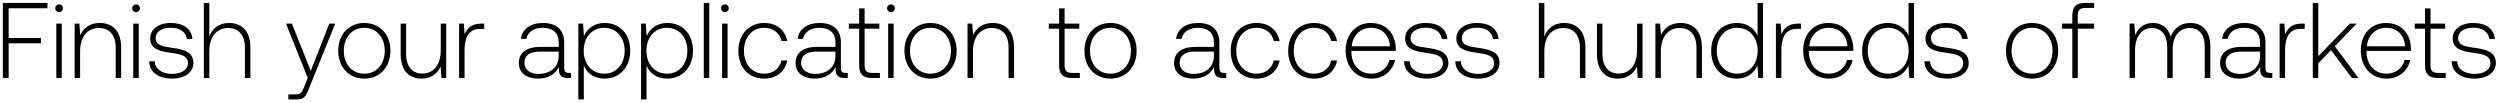
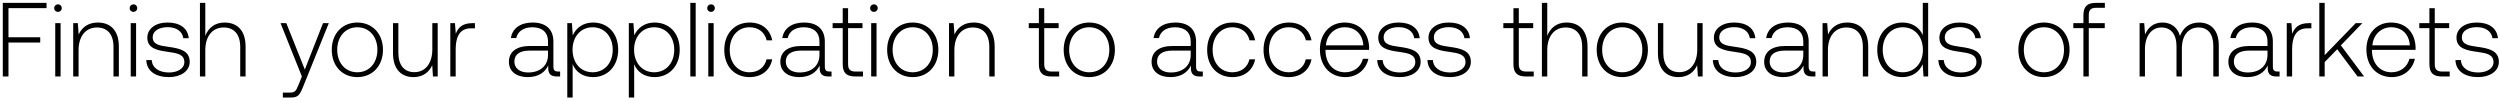
- <svg xmlns="http://www.w3.org/2000/svg" width="513" height="21" viewBox="0 0 513 21" fill="none">
-   <path d="M.584 16h1.188V8.894h6.644v-1.1H1.772V1.7h7.964V.6H.584V16zM12.128 2.492c.44 0 .792-.33.792-.792a.775.775 0 00-.792-.792c-.44 0-.792.33-.792.792s.352.792.792.792zM11.556 16h1.122V4.846h-1.122V16zm8.908-11.286c-2.046 0-3.366 1.056-4.004 2.508l-.176-2.376h-.968V16h1.122v-5.5c0-2.904 1.474-4.752 3.85-4.752 2.156 0 3.454 1.408 3.454 4.048V16h1.122V9.752c0-3.52-1.87-5.038-4.4-5.038zm7.455-2.222c.44 0 .792-.33.792-.792a.775.775 0 00-.792-.792c-.44 0-.792.33-.792.792s.352.792.792.792zM27.347 16h1.122V4.846h-1.122V16zm3.254-3.432c.088 2.31 1.958 3.564 4.752 3.564 2.398 0 4.334-1.21 4.334-3.19 0-2.354-2.068-2.816-4.466-3.146-1.738-.242-3.278-.44-3.278-2.002 0-1.276 1.254-2.112 3.146-2.112 1.782 0 3.058.858 3.256 2.31h1.144c-.198-2.178-1.98-3.278-4.4-3.278-2.486-.022-4.268 1.254-4.268 3.168 0 2.244 2.068 2.662 4.356 2.97 1.87.264 3.388.506 3.388 2.156 0 1.32-1.386 2.156-3.212 2.156-2.134 0-3.52-.99-3.608-2.596h-1.144zm16.375-7.854c-2.09 0-3.388 1.166-4.026 2.772V.6h-1.122V16h1.122v-5.5c0-2.904 1.474-4.752 3.85-4.752 2.134 0 3.454 1.408 3.454 4.048V16h1.122V9.752c0-3.52-1.87-5.038-4.4-5.038zM63.154 16l-.726 1.804c-.506 1.232-.704 1.562-1.848 1.562h-1.408V20.4h1.716c1.496 0 1.848-.572 2.552-2.332l5.346-13.222h-1.21l-3.806 9.702-3.872-9.702h-1.21L63.154 16zm11.596.132c3.146 0 5.368-2.332 5.368-5.72 0-3.366-2.222-5.698-5.368-5.698-3.146 0-5.346 2.332-5.346 5.698 0 3.388 2.2 5.72 5.346 5.72zm0-1.012c-2.486 0-4.202-1.936-4.202-4.708 0-2.75 1.716-4.708 4.202-4.708 2.486 0 4.202 1.958 4.202 4.708 0 2.772-1.716 4.708-4.202 4.708zm15.693-4.796c0 2.926-1.452 4.774-3.762 4.774-2.068 0-3.344-1.408-3.344-4.07V4.846h-1.122v6.248c0 3.498 1.826 5.038 4.29 5.038 1.98 0 3.278-1.056 3.916-2.486L90.575 16h.99V4.846h-1.122v5.478zm8.318-5.478c-2.068 0-2.948.99-3.41 2.222l-.176-2.222h-.968V16h1.122v-5.654c0-2.266.594-4.422 3.212-4.422h.814V4.846h-.594zm17.998 10.12c-.66 0-.99-.22-.99-1.078V8.696c0-2.552-1.562-3.982-4.356-3.982-2.552 0-4.246 1.232-4.532 3.256h1.122c.286-1.364 1.474-2.266 3.366-2.266 2.09 0 3.278 1.1 3.278 2.948v.968h-3.784c-2.86 0-4.4 1.232-4.4 3.322 0 1.98 1.562 3.19 3.938 3.19 2.266 0 3.608-1.034 4.29-2.42v.396c-.044 1.32.506 1.892 1.826 1.892h.66v-1.034h-.418zm-2.112-3.476c0 2.134-1.518 3.674-4.158 3.674-1.782 0-2.882-.902-2.882-2.288 0-1.474 1.1-2.288 3.168-2.288h3.872v.902zm9.42-6.776c-2.09 0-3.542 1.122-4.246 2.684l-.176-2.552h-.968V20.4h1.122v-6.974c.638 1.628 2.156 2.706 4.268 2.706 3.058 0 5.258-2.332 5.258-5.72 0-3.498-2.2-5.698-5.258-5.698zm-.088 10.406c-2.486 0-4.202-1.936-4.202-4.73 0-2.728 1.716-4.686 4.202-4.686 2.486 0 4.202 1.958 4.202 4.708 0 2.772-1.716 4.708-4.202 4.708zm12.958-10.406c-2.09 0-3.542 1.122-4.246 2.684l-.176-2.552h-.968V20.4h1.122v-6.974c.638 1.628 2.156 2.706 4.268 2.706 3.058 0 5.258-2.332 5.258-5.72 0-3.498-2.2-5.698-5.258-5.698zm-.088 10.406c-2.486 0-4.202-1.936-4.202-4.73 0-2.728 1.716-4.686 4.202-4.686 2.486 0 4.202 1.958 4.202 4.708 0 2.772-1.716 4.708-4.202 4.708zm7.567.88h1.122V.6h-1.122V16zm4.331-13.508c.44 0 .792-.33.792-.792a.775.775 0 00-.792-.792c-.44 0-.792.33-.792.792s.352.792.792.792zM148.175 16h1.122V4.846h-1.122V16zm8.622.132c2.53 0 4.312-1.452 4.752-3.718h-1.188c-.374 1.65-1.716 2.706-3.564 2.706-2.442 0-4.136-1.914-4.136-4.686 0-2.772 1.672-4.73 4.136-4.73 1.87 0 3.19 1.056 3.586 2.728h1.166c-.462-2.31-2.2-3.718-4.73-3.718-3.146 0-5.302 2.332-5.302 5.72 0 3.432 2.134 5.698 5.28 5.698zm16.745-1.166c-.66 0-.99-.22-.99-1.078V8.696c0-2.552-1.562-3.982-4.356-3.982-2.552 0-4.246 1.232-4.532 3.256h1.122c.286-1.364 1.474-2.266 3.366-2.266 2.09 0 3.278 1.1 3.278 2.948v.968h-3.784c-2.86 0-4.4 1.232-4.4 3.322 0 1.98 1.562 3.19 3.938 3.19 2.266 0 3.608-1.034 4.29-2.42v.396c-.044 1.32.506 1.892 1.826 1.892h.66v-1.034h-.418zm-2.112-3.476c0 2.134-1.518 3.674-4.158 3.674-1.782 0-2.882-.902-2.882-2.288 0-1.474 1.1-2.288 3.168-2.288h3.872v.902zm4.867 1.914c0 1.782.726 2.596 2.618 2.596h1.628v-1.034h-1.54c-1.166 0-1.584-.44-1.584-1.584V5.88h3.014V4.846h-3.014V1.722h-1.122v3.124h-2.112V5.88h2.112v7.524zm6.525-10.912c.44 0 .792-.33.792-.792a.775.775 0 00-.792-.792c-.44 0-.792.33-.792.792s.352.792.792.792zM182.25 16h1.122V4.846h-1.122V16zm8.687.132c3.146 0 5.368-2.332 5.368-5.72 0-3.366-2.222-5.698-5.368-5.698-3.146 0-5.346 2.332-5.346 5.698 0 3.388 2.2 5.72 5.346 5.72zm0-1.012c-2.486 0-4.202-1.936-4.202-4.708 0-2.75 1.716-4.708 4.202-4.708 2.486 0 4.202 1.958 4.202 4.708 0 2.772-1.716 4.708-4.202 4.708zm12.746-10.406c-2.046 0-3.366 1.056-4.004 2.508l-.176-2.376h-.968V16h1.122v-5.5c0-2.904 1.474-4.752 3.85-4.752 2.156 0 3.454 1.408 3.454 4.048V16h1.122V9.752c0-3.52-1.87-5.038-4.4-5.038zm13.649 8.69c0 1.782.726 2.596 2.618 2.596h1.628v-1.034h-1.54c-1.166 0-1.584-.44-1.584-1.584V5.88h3.014V4.846h-3.014V1.722h-1.122v3.124h-2.112V5.88h2.112v7.524zm10.537 2.728c3.146 0 5.368-2.332 5.368-5.72 0-3.366-2.222-5.698-5.368-5.698-3.146 0-5.346 2.332-5.346 5.698 0 3.388 2.2 5.72 5.346 5.72zm0-1.012c-2.486 0-4.202-1.936-4.202-4.708 0-2.75 1.716-4.708 4.202-4.708 2.486 0 4.202 1.958 4.202 4.708 0 2.772-1.716 4.708-4.202 4.708zm23.339-.154c-.66 0-.99-.22-.99-1.078V8.696c0-2.552-1.562-3.982-4.356-3.982-2.552 0-4.246 1.232-4.532 3.256h1.122c.286-1.364 1.474-2.266 3.366-2.266 2.09 0 3.278 1.1 3.278 2.948v.968h-3.784c-2.86 0-4.4 1.232-4.4 3.322 0 1.98 1.562 3.19 3.938 3.19 2.266 0 3.608-1.034 4.29-2.42v.396c-.044 1.32.506 1.892 1.826 1.892h.66v-1.034h-.418zm-2.112-3.476c0 2.134-1.518 3.674-4.158 3.674-1.782 0-2.882-.902-2.882-2.288 0-1.474 1.1-2.288 3.168-2.288h3.872v.902zm8.721 4.642c2.53 0 4.312-1.452 4.752-3.718h-1.188c-.374 1.65-1.716 2.706-3.564 2.706-2.442 0-4.136-1.914-4.136-4.686 0-2.772 1.672-4.73 4.136-4.73 1.87 0 3.19 1.056 3.586 2.728h1.166c-.462-2.31-2.2-3.718-4.73-3.718-3.146 0-5.302 2.332-5.302 5.72 0 3.432 2.134 5.698 5.28 5.698zm11.795 0c2.53 0 4.312-1.452 4.752-3.718h-1.188c-.374 1.65-1.716 2.706-3.564 2.706-2.442 0-4.136-1.914-4.136-4.686 0-2.772 1.672-4.73 4.136-4.73 1.87 0 3.19 1.056 3.586 2.728h1.166c-.462-2.31-2.2-3.718-4.73-3.718-3.146 0-5.302 2.332-5.302 5.72 0 3.432 2.134 5.698 5.28 5.698zm11.861 0c2.442 0 4.312-1.584 4.796-3.828h-1.144c-.44 1.738-1.914 2.816-3.74 2.816-2.486 0-4.048-1.892-4.092-4.488v-.198h9.108c0-.154.022-.33.022-.462-.11-3.322-2.156-5.258-5.148-5.258-3.058 0-5.148 2.332-5.148 5.632 0 3.498 2.178 5.786 5.346 5.786zm-4.092-6.644c.176-2.266 1.87-3.784 3.916-3.784 2.178 0 3.74 1.342 3.916 3.784h-7.832zm10.732 3.08c.088 2.31 1.958 3.564 4.752 3.564 2.398 0 4.334-1.21 4.334-3.19 0-2.354-2.068-2.816-4.466-3.146-1.738-.242-3.278-.44-3.278-2.002 0-1.276 1.254-2.112 3.146-2.112 1.782 0 3.058.858 3.256 2.31h1.144c-.198-2.178-1.98-3.278-4.4-3.278-2.486-.022-4.268 1.254-4.268 3.168 0 2.244 2.068 2.662 4.356 2.97 1.87.264 3.388.506 3.388 2.156 0 1.32-1.386 2.156-3.212 2.156-2.134 0-3.52-.99-3.608-2.596h-1.144zm10.506 0c.088 2.31 1.958 3.564 4.752 3.564 2.398 0 4.334-1.21 4.334-3.19 0-2.354-2.068-2.816-4.466-3.146-1.738-.242-3.278-.44-3.278-2.002 0-1.276 1.254-2.112 3.146-2.112 1.782 0 3.058.858 3.256 2.31h1.144c-.198-2.178-1.98-3.278-4.4-3.278-2.486-.022-4.268 1.254-4.268 3.168 0 2.244 2.068 2.662 4.356 2.97 1.87.264 3.388.506 3.388 2.156 0 1.32-1.386 2.156-3.212 2.156-2.134 0-3.52-.99-3.608-2.596h-1.144zm22.304-7.854c-2.09 0-3.388 1.166-4.026 2.772V.6h-1.122V16h1.122v-5.5c0-2.904 1.474-4.752 3.85-4.752 2.134 0 3.454 1.408 3.454 4.048V16h1.122V9.752c0-3.52-1.87-5.038-4.4-5.038zm15.001 5.61c0 2.926-1.452 4.774-3.762 4.774-2.068 0-3.344-1.408-3.344-4.07V4.846h-1.122v6.248c0 3.498 1.826 5.038 4.29 5.038 1.98 0 3.278-1.056 3.916-2.486l.154 2.354h.99V4.846h-1.122v5.478zm8.911-5.61c-2.046 0-3.366 1.056-4.004 2.508l-.176-2.376h-.968V16h1.122v-5.5c0-2.904 1.474-4.752 3.85-4.752 2.156 0 3.454 1.408 3.454 4.048V16h1.122V9.752c0-3.52-1.87-5.038-4.4-5.038zm15.82 2.64c-.682-1.584-2.178-2.64-4.268-2.64-3.058 0-5.258 2.332-5.258 5.698 0 3.52 2.2 5.72 5.258 5.72 2.09 0 3.542-1.122 4.246-2.684l.176 2.552h.968V.6h-1.122v6.754zm-4.18 7.766c-2.486 0-4.202-1.936-4.202-4.708 0-2.75 1.716-4.708 4.202-4.708 2.486 0 4.202 1.958 4.202 4.73 0 2.75-1.716 4.686-4.202 4.686zM368.97 4.846c-2.068 0-2.948.99-3.41 2.222l-.176-2.222h-.968V16h1.122v-5.654c0-2.266.594-4.422 3.212-4.422h.814V4.846h-.594zm6.389 11.286c2.442 0 4.312-1.584 4.796-3.828h-1.144c-.44 1.738-1.914 2.816-3.74 2.816-2.486 0-4.048-1.892-4.092-4.488v-.198h9.108c0-.154.022-.33.022-.462-.11-3.322-2.156-5.258-5.148-5.258-3.058 0-5.148 2.332-5.148 5.632 0 3.498 2.178 5.786 5.346 5.786zm-4.092-6.644c.176-2.266 1.87-3.784 3.916-3.784 2.178 0 3.74 1.342 3.916 3.784h-7.832zm20.368-2.134c-.682-1.584-2.178-2.64-4.268-2.64-3.058 0-5.258 2.332-5.258 5.698 0 3.52 2.2 5.72 5.258 5.72 2.09 0 3.542-1.122 4.246-2.684l.176 2.552h.968V.6h-1.122v6.754zm-4.18 7.766c-2.486 0-4.202-1.936-4.202-4.708 0-2.75 1.716-4.708 4.202-4.708 2.486 0 4.202 1.958 4.202 4.73 0 2.75-1.716 4.686-4.202 4.686zm7.435-2.552c.088 2.31 1.958 3.564 4.752 3.564 2.398 0 4.334-1.21 4.334-3.19 0-2.354-2.068-2.816-4.466-3.146-1.738-.242-3.278-.44-3.278-2.002 0-1.276 1.254-2.112 3.146-2.112 1.782 0 3.058.858 3.256 2.31h1.144c-.198-2.178-1.98-3.278-4.4-3.278-2.486-.022-4.268 1.254-4.268 3.168 0 2.244 2.068 2.662 4.356 2.97 1.87.264 3.388.506 3.388 2.156 0 1.32-1.386 2.156-3.212 2.156-2.134 0-3.52-.99-3.608-2.596h-1.144zm22.085 3.564c3.146 0 5.368-2.332 5.368-5.72 0-3.366-2.222-5.698-5.368-5.698-3.146 0-5.346 2.332-5.346 5.698 0 3.388 2.2 5.72 5.346 5.72zm0-1.012c-2.486 0-4.202-1.936-4.202-4.708 0-2.75 1.716-4.708 4.202-4.708 2.486 0 4.202 1.958 4.202 4.708 0 2.772-1.716 4.708-4.202 4.708zm6.149-9.24h2.112V16h1.122V5.88h3.344V4.846h-3.344V3.174c0-1.1.418-1.54 1.54-1.54h1.826V.6h-1.87c-1.87 0-2.618.814-2.618 2.596v1.65h-2.112V5.88zm26.318-1.166c-2.046 0-3.366 1.144-4.004 2.794-.528-1.848-1.914-2.794-3.674-2.794-1.914 0-3.058 1.122-3.63 2.508l-.176-2.376h-.968V16h1.122v-5.676c0-2.728 1.32-4.576 3.454-4.576 1.936 0 3.146 1.364 3.146 3.938V16h1.122V9.928c.066-2.552 1.386-4.18 3.476-4.18 1.936 0 3.102 1.298 3.102 3.828V16h1.144V9.532c0-3.366-1.782-4.818-4.114-4.818zm16.417 10.252c-.66 0-.99-.22-.99-1.078V8.696c0-2.552-1.562-3.982-4.356-3.982-2.552 0-4.246 1.232-4.532 3.256h1.122c.286-1.364 1.474-2.266 3.366-2.266 2.09 0 3.278 1.1 3.278 2.948v.968h-3.784c-2.86 0-4.4 1.232-4.4 3.322 0 1.98 1.562 3.19 3.938 3.19 2.266 0 3.608-1.034 4.29-2.42v.396c-.044 1.32.506 1.892 1.826 1.892h.66v-1.034h-.418zm-2.112-3.476c0 2.134-1.518 3.674-4.158 3.674-1.782 0-2.882-.902-2.882-2.288 0-1.474 1.1-2.288 3.168-2.288h3.872v.902zm8.584-6.644c-2.068 0-2.948.99-3.41 2.222l-.176-2.222h-.968V16h1.122v-5.654c0-2.266.594-4.422 3.212-4.422h.814V4.846h-.594zM474.588 16h1.122v-3.014l2.618-2.684L482.596 16h1.364l-4.862-6.512 4.488-4.642H482.2l-6.49 6.688V.6h-1.122V16zm15.197.132c2.442 0 4.312-1.584 4.796-3.828h-1.144c-.44 1.738-1.914 2.816-3.74 2.816-2.486 0-4.048-1.892-4.092-4.488v-.198h9.108c0-.154.022-.33.022-.462-.11-3.322-2.156-5.258-5.148-5.258-3.058 0-5.148 2.332-5.148 5.632 0 3.498 2.178 5.786 5.346 5.786zm-4.092-6.644c.176-2.266 1.87-3.784 3.916-3.784 2.178 0 3.74 1.342 3.916 3.784h-7.832zm11.924 3.916c0 1.782.726 2.596 2.618 2.596h1.628v-1.034h-1.54c-1.166 0-1.584-.44-1.584-1.584V5.88h3.014V4.846h-3.014V1.722h-1.122v3.124h-2.112V5.88h2.112v7.524zm5.447-.836c.088 2.31 1.958 3.564 4.752 3.564 2.398 0 4.334-1.21 4.334-3.19 0-2.354-2.068-2.816-4.466-3.146-1.738-.242-3.278-.44-3.278-2.002 0-1.276 1.254-2.112 3.146-2.112 1.782 0 3.058.858 3.256 2.31h1.144c-.198-2.178-1.98-3.278-4.4-3.278-2.486-.022-4.268 1.254-4.268 3.168 0 2.244 2.068 2.662 4.356 2.97 1.87.264 3.388.506 3.388 2.156 0 1.32-1.386 2.156-3.212 2.156-2.134 0-3.52-.99-3.608-2.596h-1.144z" fill="#000" />
+ <svg xmlns="http://www.w3.org/2000/svg" width="523" height="21" viewBox="0 0 523 21" fill="none">
+   <path d="M.584 16h1.188V8.894h6.644v-1.1H1.772V1.7h7.964V.6H.584V16zM12.128 2.492c.44 0 .792-.33.792-.792a.775.775 0 00-.792-.792c-.44 0-.792.33-.792.792s.352.792.792.792zM11.556 16h1.122V4.846h-1.122V16zm8.908-11.286c-2.046 0-3.366 1.056-4.004 2.508l-.176-2.376h-.968V16h1.122v-5.5c0-2.904 1.474-4.752 3.85-4.752 2.156 0 3.454 1.408 3.454 4.048V16h1.122V9.752c0-3.52-1.87-5.038-4.4-5.038zm7.455-2.222c.44 0 .792-.33.792-.792a.775.775 0 00-.792-.792c-.44 0-.792.33-.792.792s.352.792.792.792zM27.347 16h1.122V4.846h-1.122V16zm3.254-3.432c.088 2.31 1.958 3.564 4.752 3.564 2.398 0 4.334-1.21 4.334-3.19 0-2.354-2.068-2.816-4.466-3.146-1.738-.242-3.278-.44-3.278-2.002 0-1.276 1.254-2.112 3.146-2.112 1.782 0 3.058.858 3.256 2.31h1.144c-.198-2.178-1.98-3.278-4.4-3.278-2.486-.022-4.268 1.254-4.268 3.168 0 2.244 2.068 2.662 4.356 2.97 1.87.264 3.388.506 3.388 2.156 0 1.32-1.386 2.156-3.212 2.156-2.134 0-3.52-.99-3.608-2.596h-1.144zm16.375-7.854c-2.09 0-3.388 1.166-4.026 2.772V.6h-1.122V16h1.122v-5.5c0-2.904 1.474-4.752 3.85-4.752 2.134 0 3.454 1.408 3.454 4.048V16h1.122V9.752c0-3.52-1.87-5.038-4.4-5.038zM63.154 16l-.726 1.804c-.506 1.232-.704 1.562-1.848 1.562h-1.408V20.4h1.716c1.496 0 1.848-.572 2.552-2.332l5.346-13.222h-1.21l-3.806 9.702-3.872-9.702h-1.21L63.154 16zm11.596.132c3.146 0 5.368-2.332 5.368-5.72 0-3.366-2.222-5.698-5.368-5.698-3.146 0-5.346 2.332-5.346 5.698 0 3.388 2.2 5.72 5.346 5.72zm0-1.012c-2.486 0-4.202-1.936-4.202-4.708 0-2.75 1.716-4.708 4.202-4.708 2.486 0 4.202 1.958 4.202 4.708 0 2.772-1.716 4.708-4.202 4.708zm15.693-4.796c0 2.926-1.452 4.774-3.762 4.774-2.068 0-3.344-1.408-3.344-4.07V4.846h-1.122v6.248c0 3.498 1.826 5.038 4.29 5.038 1.98 0 3.278-1.056 3.916-2.486L90.575 16h.99V4.846h-1.122v5.478zm8.318-5.478c-2.068 0-2.948.99-3.41 2.222l-.176-2.222h-.968V16h1.122v-5.654c0-2.266.594-4.422 3.212-4.422h.814V4.846h-.594zm17.998 10.12c-.66 0-.99-.22-.99-1.078V8.696c0-2.552-1.562-3.982-4.356-3.982-2.552 0-4.246 1.232-4.532 3.256h1.122c.286-1.364 1.474-2.266 3.366-2.266 2.09 0 3.278 1.1 3.278 2.948v.968h-3.784c-2.86 0-4.4 1.232-4.4 3.322 0 1.98 1.562 3.19 3.938 3.19 2.266 0 3.608-1.034 4.29-2.42v.396c-.044 1.32.506 1.892 1.826 1.892h.66v-1.034h-.418zm-2.112-3.476c0 2.134-1.518 3.674-4.158 3.674-1.782 0-2.882-.902-2.882-2.288 0-1.474 1.1-2.288 3.168-2.288h3.872v.902zm9.42-6.776c-2.09 0-3.542 1.122-4.246 2.684l-.176-2.552h-.968V20.4h1.122v-6.974c.638 1.628 2.156 2.706 4.268 2.706 3.058 0 5.258-2.332 5.258-5.72 0-3.498-2.2-5.698-5.258-5.698zm-.088 10.406c-2.486 0-4.202-1.936-4.202-4.73 0-2.728 1.716-4.686 4.202-4.686 2.486 0 4.202 1.958 4.202 4.708 0 2.772-1.716 4.708-4.202 4.708zm12.958-10.406c-2.09 0-3.542 1.122-4.246 2.684l-.176-2.552h-.968V20.4h1.122v-6.974c.638 1.628 2.156 2.706 4.268 2.706 3.058 0 5.258-2.332 5.258-5.72 0-3.498-2.2-5.698-5.258-5.698zm-.088 10.406c-2.486 0-4.202-1.936-4.202-4.73 0-2.728 1.716-4.686 4.202-4.686 2.486 0 4.202 1.958 4.202 4.708 0 2.772-1.716 4.708-4.202 4.708zm7.567.88h1.122V.6h-1.122V16zm4.331-13.508c.44 0 .792-.33.792-.792a.775.775 0 00-.792-.792c-.44 0-.792.33-.792.792s.352.792.792.792zM148.175 16h1.122V4.846h-1.122V16zm8.622.132c2.53 0 4.312-1.452 4.752-3.718h-1.188c-.374 1.65-1.716 2.706-3.564 2.706-2.442 0-4.136-1.914-4.136-4.686 0-2.772 1.672-4.73 4.136-4.73 1.87 0 3.19 1.056 3.586 2.728h1.166c-.462-2.31-2.2-3.718-4.73-3.718-3.146 0-5.302 2.332-5.302 5.72 0 3.432 2.134 5.698 5.28 5.698zm16.745-1.166c-.66 0-.99-.22-.99-1.078V8.696c0-2.552-1.562-3.982-4.356-3.982-2.552 0-4.246 1.232-4.532 3.256h1.122c.286-1.364 1.474-2.266 3.366-2.266 2.09 0 3.278 1.1 3.278 2.948v.968h-3.784c-2.86 0-4.4 1.232-4.4 3.322 0 1.98 1.562 3.19 3.938 3.19 2.266 0 3.608-1.034 4.29-2.42v.396c-.044 1.32.506 1.892 1.826 1.892h.66v-1.034h-.418zm-2.112-3.476c0 2.134-1.518 3.674-4.158 3.674-1.782 0-2.882-.902-2.882-2.288 0-1.474 1.1-2.288 3.168-2.288h3.872v.902zm4.867 1.914c0 1.782.726 2.596 2.618 2.596h1.628v-1.034h-1.54c-1.166 0-1.584-.44-1.584-1.584V5.88h3.014V4.846h-3.014V1.722h-1.122v3.124h-2.112V5.88h2.112v7.524zm6.525-10.912c.44 0 .792-.33.792-.792a.775.775 0 00-.792-.792c-.44 0-.792.33-.792.792s.352.792.792.792zM182.25 16h1.122V4.846h-1.122V16zm8.687.132c3.146 0 5.368-2.332 5.368-5.72 0-3.366-2.222-5.698-5.368-5.698-3.146 0-5.346 2.332-5.346 5.698 0 3.388 2.2 5.72 5.346 5.72zm0-1.012c-2.486 0-4.202-1.936-4.202-4.708 0-2.75 1.716-4.708 4.202-4.708 2.486 0 4.202 1.958 4.202 4.708 0 2.772-1.716 4.708-4.202 4.708zm12.746-10.406c-2.046 0-3.366 1.056-4.004 2.508l-.176-2.376h-.968V16h1.122v-5.5c0-2.904 1.474-4.752 3.85-4.752 2.156 0 3.454 1.408 3.454 4.048V16h1.122V9.752c0-3.52-1.87-5.038-4.4-5.038zm13.649 8.69c0 1.782.726 2.596 2.618 2.596h1.628v-1.034h-1.54c-1.166 0-1.584-.44-1.584-1.584V5.88h3.014V4.846h-3.014V1.722h-1.122v3.124h-2.112V5.88h2.112v7.524zm10.537 2.728c3.146 0 5.368-2.332 5.368-5.72 0-3.366-2.222-5.698-5.368-5.698-3.146 0-5.346 2.332-5.346 5.698 0 3.388 2.2 5.72 5.346 5.72zm0-1.012c-2.486 0-4.202-1.936-4.202-4.708 0-2.75 1.716-4.708 4.202-4.708 2.486 0 4.202 1.958 4.202 4.708 0 2.772-1.716 4.708-4.202 4.708zm23.339-.154c-.66 0-.99-.22-.99-1.078V8.696c0-2.552-1.562-3.982-4.356-3.982-2.552 0-4.246 1.232-4.532 3.256h1.122c.286-1.364 1.474-2.266 3.366-2.266 2.09 0 3.278 1.1 3.278 2.948v.968h-3.784c-2.86 0-4.4 1.232-4.4 3.322 0 1.98 1.562 3.19 3.938 3.19 2.266 0 3.608-1.034 4.29-2.42v.396c-.044 1.32.506 1.892 1.826 1.892h.66v-1.034h-.418zm-2.112-3.476c0 2.134-1.518 3.674-4.158 3.674-1.782 0-2.882-.902-2.882-2.288 0-1.474 1.1-2.288 3.168-2.288h3.872v.902zm8.721 4.642c2.53 0 4.312-1.452 4.752-3.718h-1.188c-.374 1.65-1.716 2.706-3.564 2.706-2.442 0-4.136-1.914-4.136-4.686 0-2.772 1.672-4.73 4.136-4.73 1.87 0 3.19 1.056 3.586 2.728h1.166c-.462-2.31-2.2-3.718-4.73-3.718-3.146 0-5.302 2.332-5.302 5.72 0 3.432 2.134 5.698 5.28 5.698zm11.795 0c2.53 0 4.312-1.452 4.752-3.718h-1.188c-.374 1.65-1.716 2.706-3.564 2.706-2.442 0-4.136-1.914-4.136-4.686 0-2.772 1.672-4.73 4.136-4.73 1.87 0 3.19 1.056 3.586 2.728h1.166c-.462-2.31-2.2-3.718-4.73-3.718-3.146 0-5.302 2.332-5.302 5.72 0 3.432 2.134 5.698 5.28 5.698zm11.861 0c2.442 0 4.312-1.584 4.796-3.828h-1.144c-.44 1.738-1.914 2.816-3.74 2.816-2.486 0-4.048-1.892-4.092-4.488v-.198h9.108c0-.154.022-.33.022-.462-.11-3.322-2.156-5.258-5.148-5.258-3.058 0-5.148 2.332-5.148 5.632 0 3.498 2.178 5.786 5.346 5.786zm-4.092-6.644c.176-2.266 1.87-3.784 3.916-3.784 2.178 0 3.74 1.342 3.916 3.784h-7.832zm10.732 3.08c.088 2.31 1.958 3.564 4.752 3.564 2.398 0 4.334-1.21 4.334-3.19 0-2.354-2.068-2.816-4.466-3.146-1.738-.242-3.278-.44-3.278-2.002 0-1.276 1.254-2.112 3.146-2.112 1.782 0 3.058.858 3.256 2.31h1.144c-.198-2.178-1.98-3.278-4.4-3.278-2.486-.022-4.268 1.254-4.268 3.168 0 2.244 2.068 2.662 4.356 2.97 1.87.264 3.388.506 3.388 2.156 0 1.32-1.386 2.156-3.212 2.156-2.134 0-3.52-.99-3.608-2.596h-1.144zm10.506 0c.088 2.31 1.958 3.564 4.752 3.564 2.398 0 4.334-1.21 4.334-3.19 0-2.354-2.068-2.816-4.466-3.146-1.738-.242-3.278-.44-3.278-2.002 0-1.276 1.254-2.112 3.146-2.112 1.782 0 3.058.858 3.256 2.31h1.144c-.198-2.178-1.98-3.278-4.4-3.278-2.486-.022-4.268 1.254-4.268 3.168 0 2.244 2.068 2.662 4.356 2.97 1.87.264 3.388.506 3.388 2.156 0 1.32-1.386 2.156-3.212 2.156-2.134 0-3.52-.99-3.608-2.596h-1.144zm17.992.836c0 1.782.726 2.596 2.618 2.596h1.628v-1.034h-1.54c-1.166 0-1.584-.44-1.584-1.584V5.88h3.014V4.846h-3.014V1.722h-1.122v3.124h-2.112V5.88h2.112v7.524zm11.101-8.69c-2.09 0-3.388 1.166-4.026 2.772V.6h-1.122V16h1.122v-5.5c0-2.904 1.474-4.752 3.85-4.752 2.134 0 3.454 1.408 3.454 4.048V16h1.122V9.752c0-3.52-1.87-5.038-4.4-5.038zm11.661 11.418c3.146 0 5.368-2.332 5.368-5.72 0-3.366-2.222-5.698-5.368-5.698-3.146 0-5.346 2.332-5.346 5.698 0 3.388 2.2 5.72 5.346 5.72zm0-1.012c-2.486 0-4.202-1.936-4.202-4.708 0-2.75 1.716-4.708 4.202-4.708 2.486 0 4.202 1.958 4.202 4.708 0 2.772-1.716 4.708-4.202 4.708zm15.693-4.796c0 2.926-1.452 4.774-3.762 4.774-2.068 0-3.344-1.408-3.344-4.07V4.846h-1.122v6.248c0 3.498 1.826 5.038 4.29 5.038 1.98 0 3.278-1.056 3.916-2.486l.154 2.354h.99V4.846h-1.122v5.478zm3.258 2.244c.088 2.31 1.958 3.564 4.752 3.564 2.398 0 4.334-1.21 4.334-3.19 0-2.354-2.068-2.816-4.466-3.146-1.738-.242-3.278-.44-3.278-2.002 0-1.276 1.254-2.112 3.146-2.112 1.782 0 3.058.858 3.256 2.31h1.144c-.198-2.178-1.98-3.278-4.4-3.278-2.486-.022-4.268 1.254-4.268 3.168 0 2.244 2.068 2.662 4.356 2.97 1.87.264 3.388.506 3.388 2.156 0 1.32-1.386 2.156-3.212 2.156-2.134 0-3.52-.99-3.608-2.596h-1.144zm21.038 2.398c-.66 0-.99-.22-.99-1.078V8.696c0-2.552-1.562-3.982-4.356-3.982-2.552 0-4.246 1.232-4.532 3.256h1.122c.286-1.364 1.474-2.266 3.366-2.266 2.09 0 3.278 1.1 3.278 2.948v.968h-3.784c-2.86 0-4.4 1.232-4.4 3.322 0 1.98 1.562 3.19 3.938 3.19 2.266 0 3.608-1.034 4.29-2.42v.396c-.044 1.32.506 1.892 1.826 1.892h.66v-1.034h-.418zm-2.112-3.476c0 2.134-1.518 3.674-4.158 3.674-1.782 0-2.882-.902-2.882-2.288 0-1.474 1.1-2.288 3.168-2.288h3.872v.902zm9.179-6.776c-2.046 0-3.366 1.056-4.004 2.508l-.176-2.376h-.968V16h1.122v-5.5c0-2.904 1.474-4.752 3.85-4.752 2.156 0 3.454 1.408 3.454 4.048V16h1.122V9.752c0-3.52-1.87-5.038-4.4-5.038zm15.819 2.64c-.682-1.584-2.178-2.64-4.268-2.64-3.058 0-5.258 2.332-5.258 5.698 0 3.52 2.2 5.72 5.258 5.72 2.09 0 3.542-1.122 4.246-2.684l.176 2.552h.968V.6h-1.122v6.754zm-4.18 7.766c-2.486 0-4.202-1.936-4.202-4.708 0-2.75 1.716-4.708 4.202-4.708 2.486 0 4.202 1.958 4.202 4.73 0 2.75-1.716 4.686-4.202 4.686zm7.435-2.552c.088 2.31 1.958 3.564 4.752 3.564 2.398 0 4.334-1.21 4.334-3.19 0-2.354-2.068-2.816-4.466-3.146-1.738-.242-3.278-.44-3.278-2.002 0-1.276 1.254-2.112 3.146-2.112 1.782 0 3.058.858 3.256 2.31h1.144c-.198-2.178-1.98-3.278-4.4-3.278-2.486-.022-4.268 1.254-4.268 3.168 0 2.244 2.068 2.662 4.356 2.97 1.87.264 3.388.506 3.388 2.156 0 1.32-1.386 2.156-3.212 2.156-2.134 0-3.52-.99-3.608-2.596h-1.144zm22.085 3.564c3.146 0 5.368-2.332 5.368-5.72 0-3.366-2.222-5.698-5.368-5.698-3.146 0-5.346 2.332-5.346 5.698 0 3.388 2.2 5.72 5.346 5.72zm0-1.012c-2.486 0-4.202-1.936-4.202-4.708 0-2.75 1.716-4.708 4.202-4.708 2.486 0 4.202 1.958 4.202 4.708 0 2.772-1.716 4.708-4.202 4.708zm6.149-9.24h2.112V16h1.122V5.88h3.344V4.846h-3.344V3.174c0-1.1.418-1.54 1.54-1.54h1.826V.6h-1.87c-1.87 0-2.618.814-2.618 2.596v1.65h-2.112V5.88zm26.318-1.166c-2.046 0-3.366 1.144-4.004 2.794-.528-1.848-1.914-2.794-3.674-2.794-1.914 0-3.058 1.122-3.63 2.508l-.176-2.376h-.968V16h1.122v-5.676c0-2.728 1.32-4.576 3.454-4.576 1.936 0 3.146 1.364 3.146 3.938V16h1.122V9.928c.066-2.552 1.386-4.18 3.476-4.18 1.936 0 3.102 1.298 3.102 3.828V16h1.144V9.532c0-3.366-1.782-4.818-4.114-4.818zm16.417 10.252c-.66 0-.99-.22-.99-1.078V8.696c0-2.552-1.562-3.982-4.356-3.982-2.552 0-4.246 1.232-4.532 3.256h1.122c.286-1.364 1.474-2.266 3.366-2.266 2.09 0 3.278 1.1 3.278 2.948v.968h-3.784c-2.86 0-4.4 1.232-4.4 3.322 0 1.98 1.562 3.19 3.938 3.19 2.266 0 3.608-1.034 4.29-2.42v.396c-.044 1.32.506 1.892 1.826 1.892h.66v-1.034h-.418zm-2.112-3.476c0 2.134-1.518 3.674-4.158 3.674-1.782 0-2.882-.902-2.882-2.288 0-1.474 1.1-2.288 3.168-2.288h3.872v.902zm8.584-6.644c-2.068 0-2.948.99-3.41 2.222l-.176-2.222h-.968V16h1.122v-5.654c0-2.266.594-4.422 3.212-4.422h.814V4.846h-.594zM485.201 16h1.122v-3.014l2.618-2.684L493.209 16h1.364l-4.862-6.512 4.488-4.642h-1.386l-6.49 6.688V.6h-1.122V16zm15.197.132c2.442 0 4.312-1.584 4.796-3.828h-1.144c-.44 1.738-1.914 2.816-3.74 2.816-2.486 0-4.048-1.892-4.092-4.488v-.198h9.108c0-.154.022-.33.022-.462-.11-3.322-2.156-5.258-5.148-5.258-3.058 0-5.148 2.332-5.148 5.632 0 3.498 2.178 5.786 5.346 5.786zm-4.092-6.644c.176-2.266 1.87-3.784 3.916-3.784 2.178 0 3.74 1.342 3.916 3.784h-7.832zm11.924 3.916c0 1.782.726 2.596 2.618 2.596h1.628v-1.034h-1.54c-1.166 0-1.584-.44-1.584-1.584V5.88h3.014V4.846h-3.014V1.722h-1.122v3.124h-2.112V5.88h2.112v7.524zm5.447-.836c.088 2.31 1.958 3.564 4.752 3.564 2.398 0 4.334-1.21 4.334-3.19 0-2.354-2.068-2.816-4.466-3.146-1.738-.242-3.278-.44-3.278-2.002 0-1.276 1.254-2.112 3.146-2.112 1.782 0 3.058.858 3.256 2.31h1.144c-.198-2.178-1.98-3.278-4.4-3.278-2.486-.022-4.268 1.254-4.268 3.168 0 2.244 2.068 2.662 4.356 2.97 1.87.264 3.388.506 3.388 2.156 0 1.32-1.386 2.156-3.212 2.156-2.134 0-3.52-.99-3.608-2.596h-1.144z" fill="#000" />
</svg>
